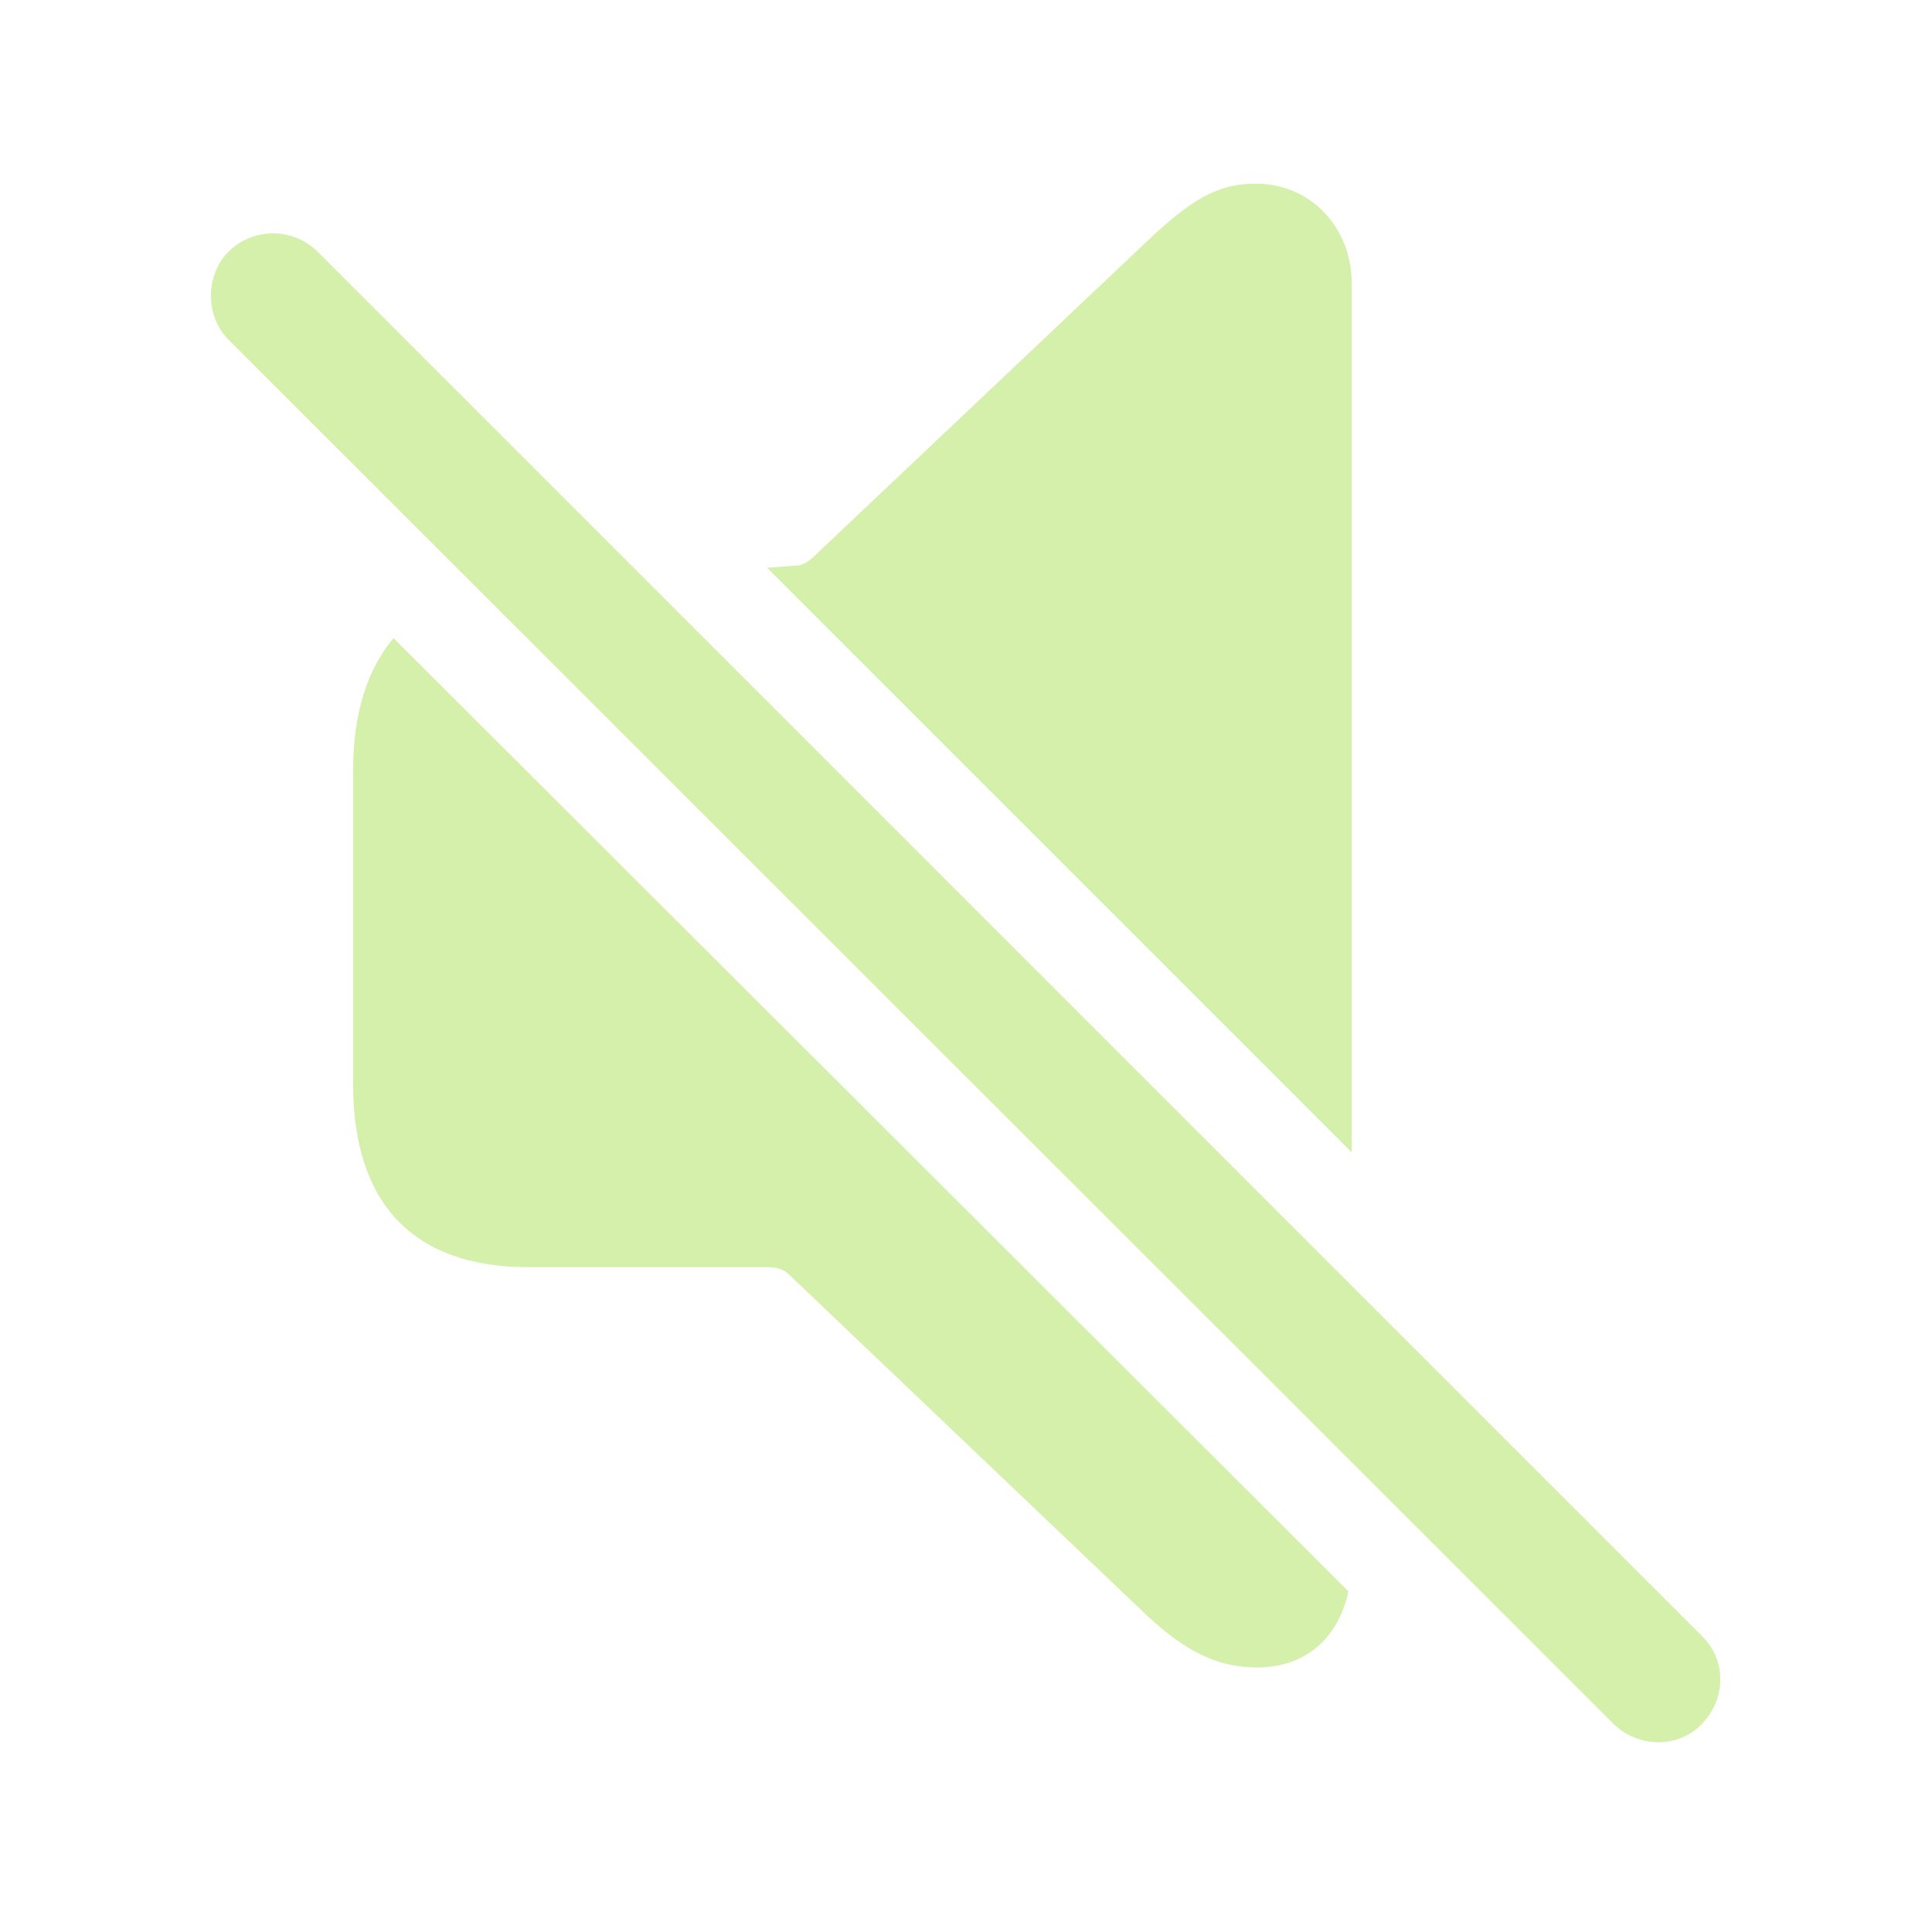
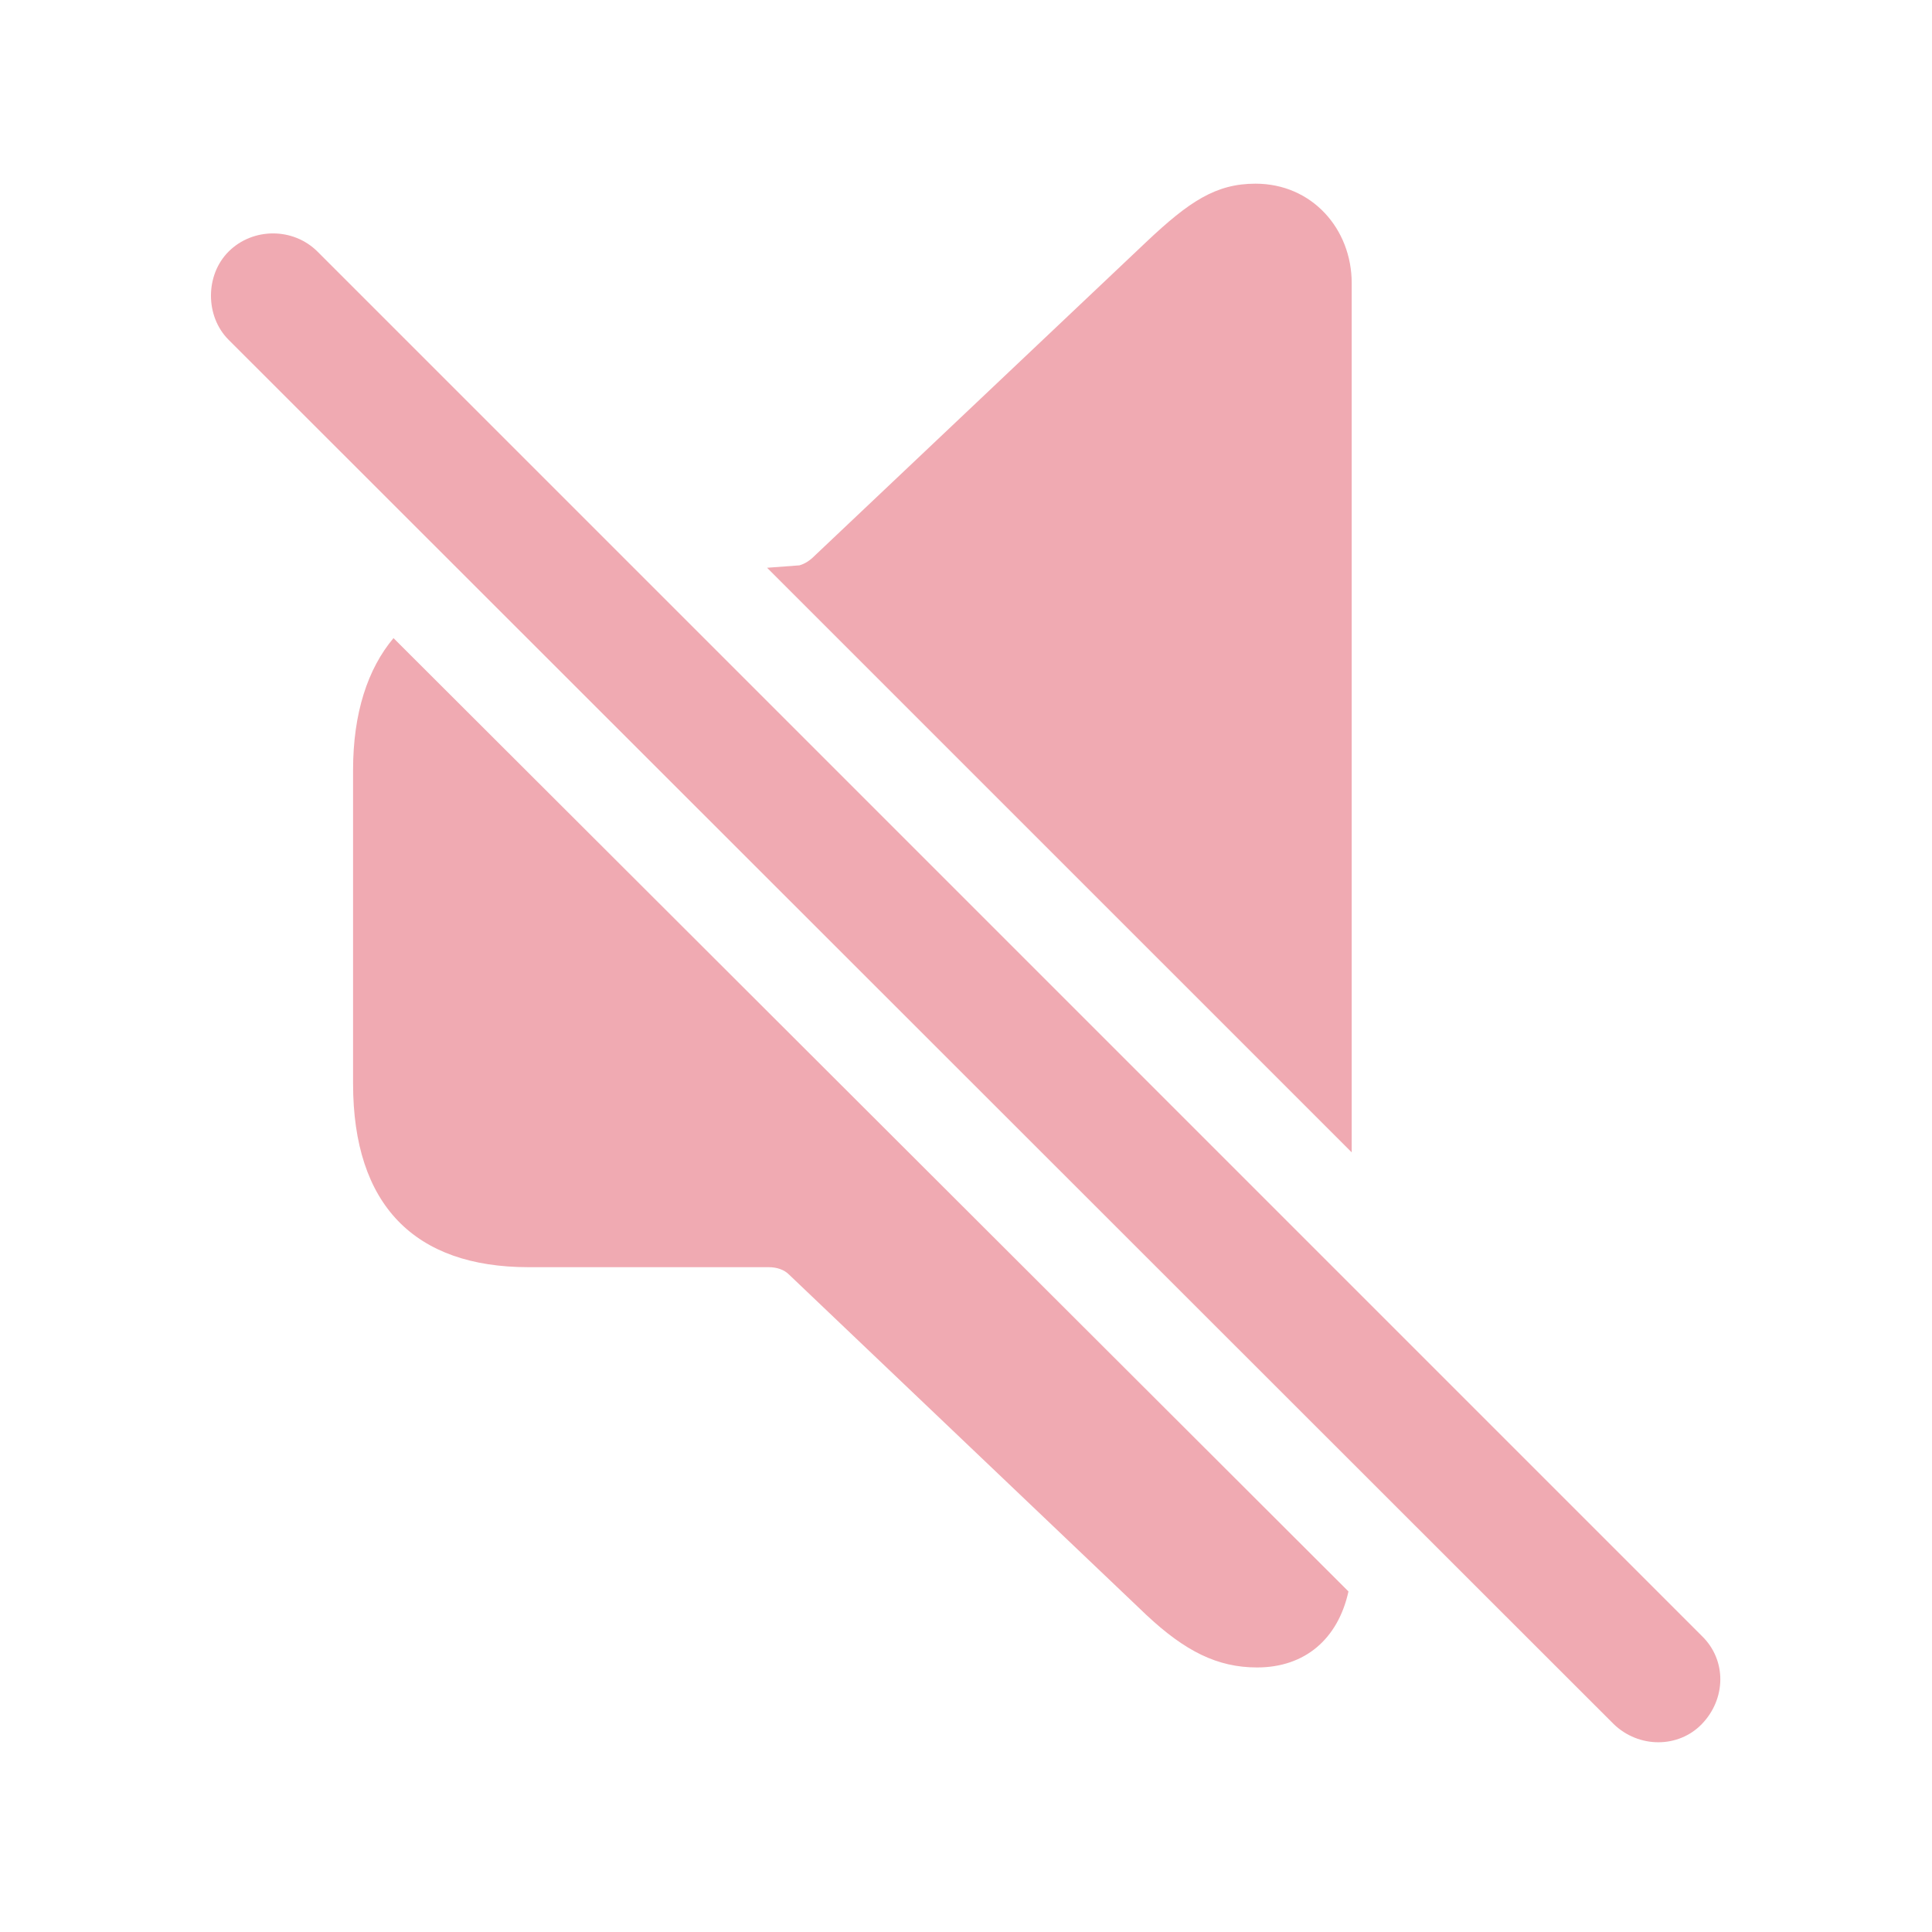
- <svg fill="#D4F0AA" width="120px" height="120px" viewBox="0 0 56 56">
+ <svg fill="#F0AAB2" width="120px" height="120px" viewBox="0 0 56 56">
  <path d="M 39.18 33.402 L 39.18 8.207 C 39.18 6.637 38.031 5.324 36.391 5.324 C 35.242 5.324 34.469 5.84 33.227 7.012 L 23.617 16.105 C 23.477 16.246 23.336 16.34 23.172 16.387 L 22.234 16.457 Z M 46.773 49.973 C 47.5 50.676 48.648 50.676 49.328 49.973 C 50.031 49.246 50.055 48.121 49.328 47.418 L 9.203 7.293 C 8.5 6.59 7.328 6.59 6.625 7.293 C 5.945 7.973 5.945 9.168 6.625 9.848 Z M 36.437 48.332 C 37.82 48.332 38.781 47.512 39.086 46.129 L 11.406 18.496 C 10.656 19.387 10.234 20.676 10.234 22.316 L 10.234 31.41 C 10.234 34.926 12.015 36.73 15.32 36.73 L 22.281 36.73 C 22.515 36.73 22.727 36.801 22.867 36.941 L 33.227 46.809 C 34.352 47.863 35.289 48.332 36.437 48.332 Z" />
</svg>
